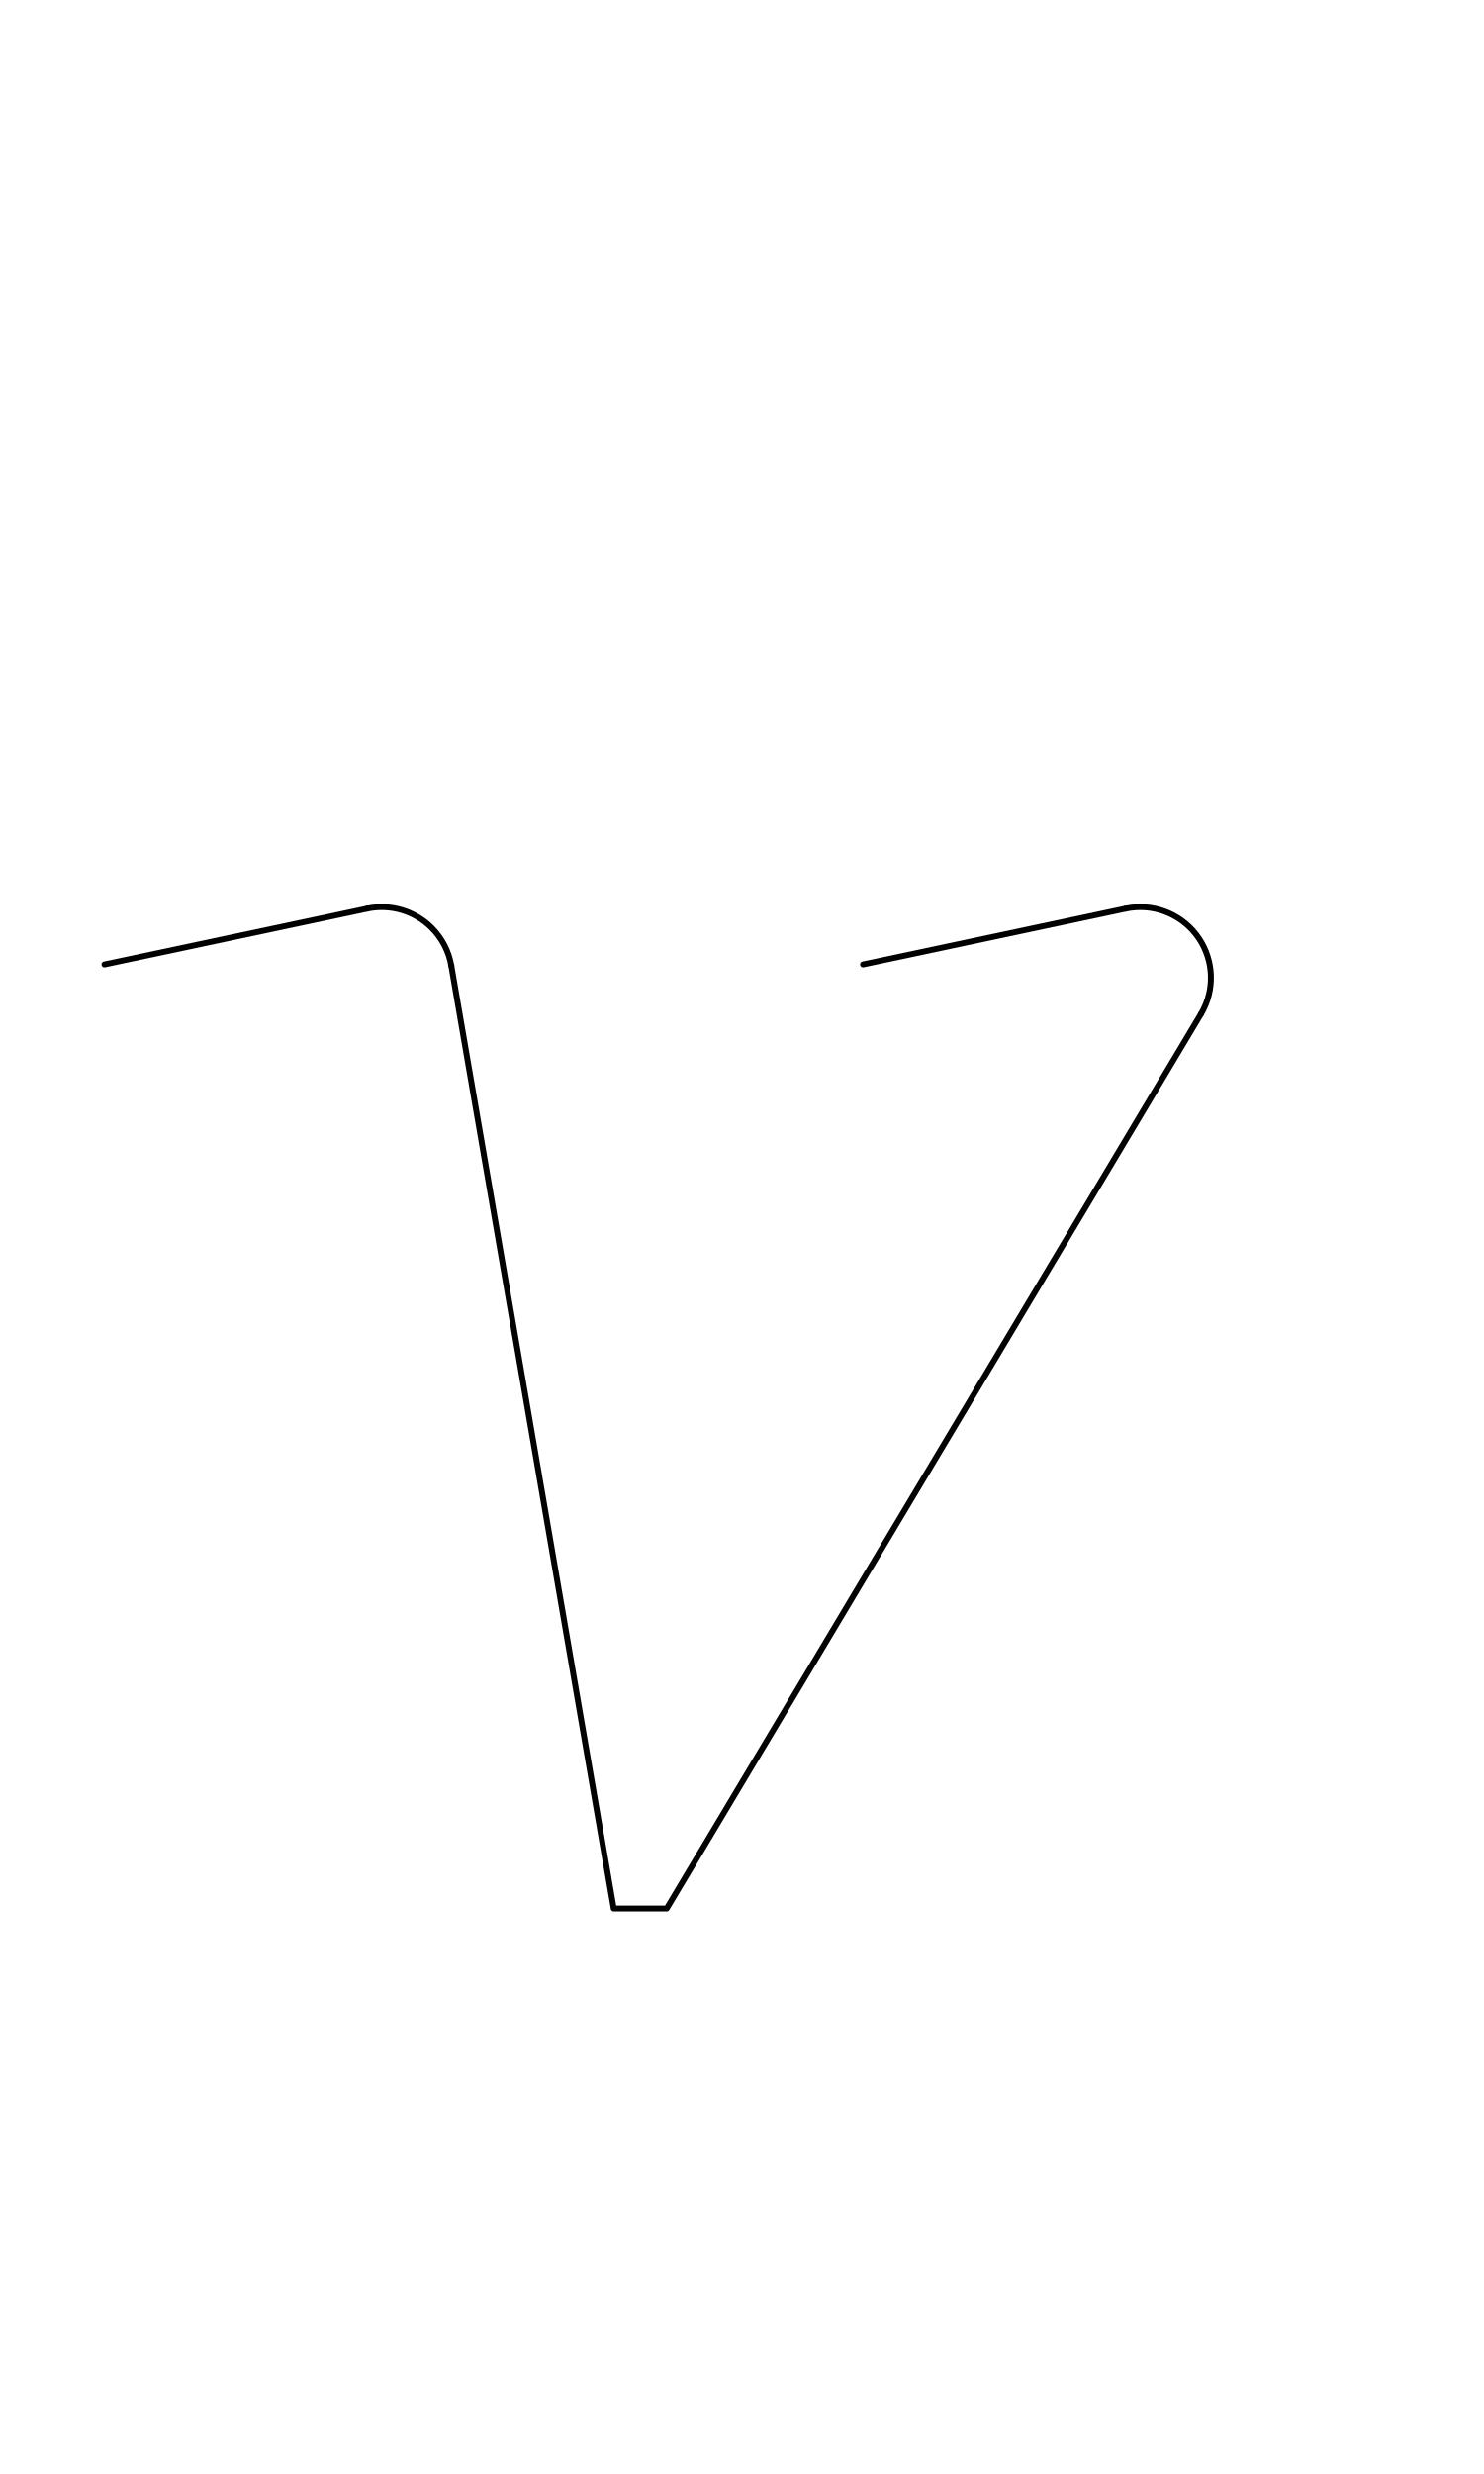
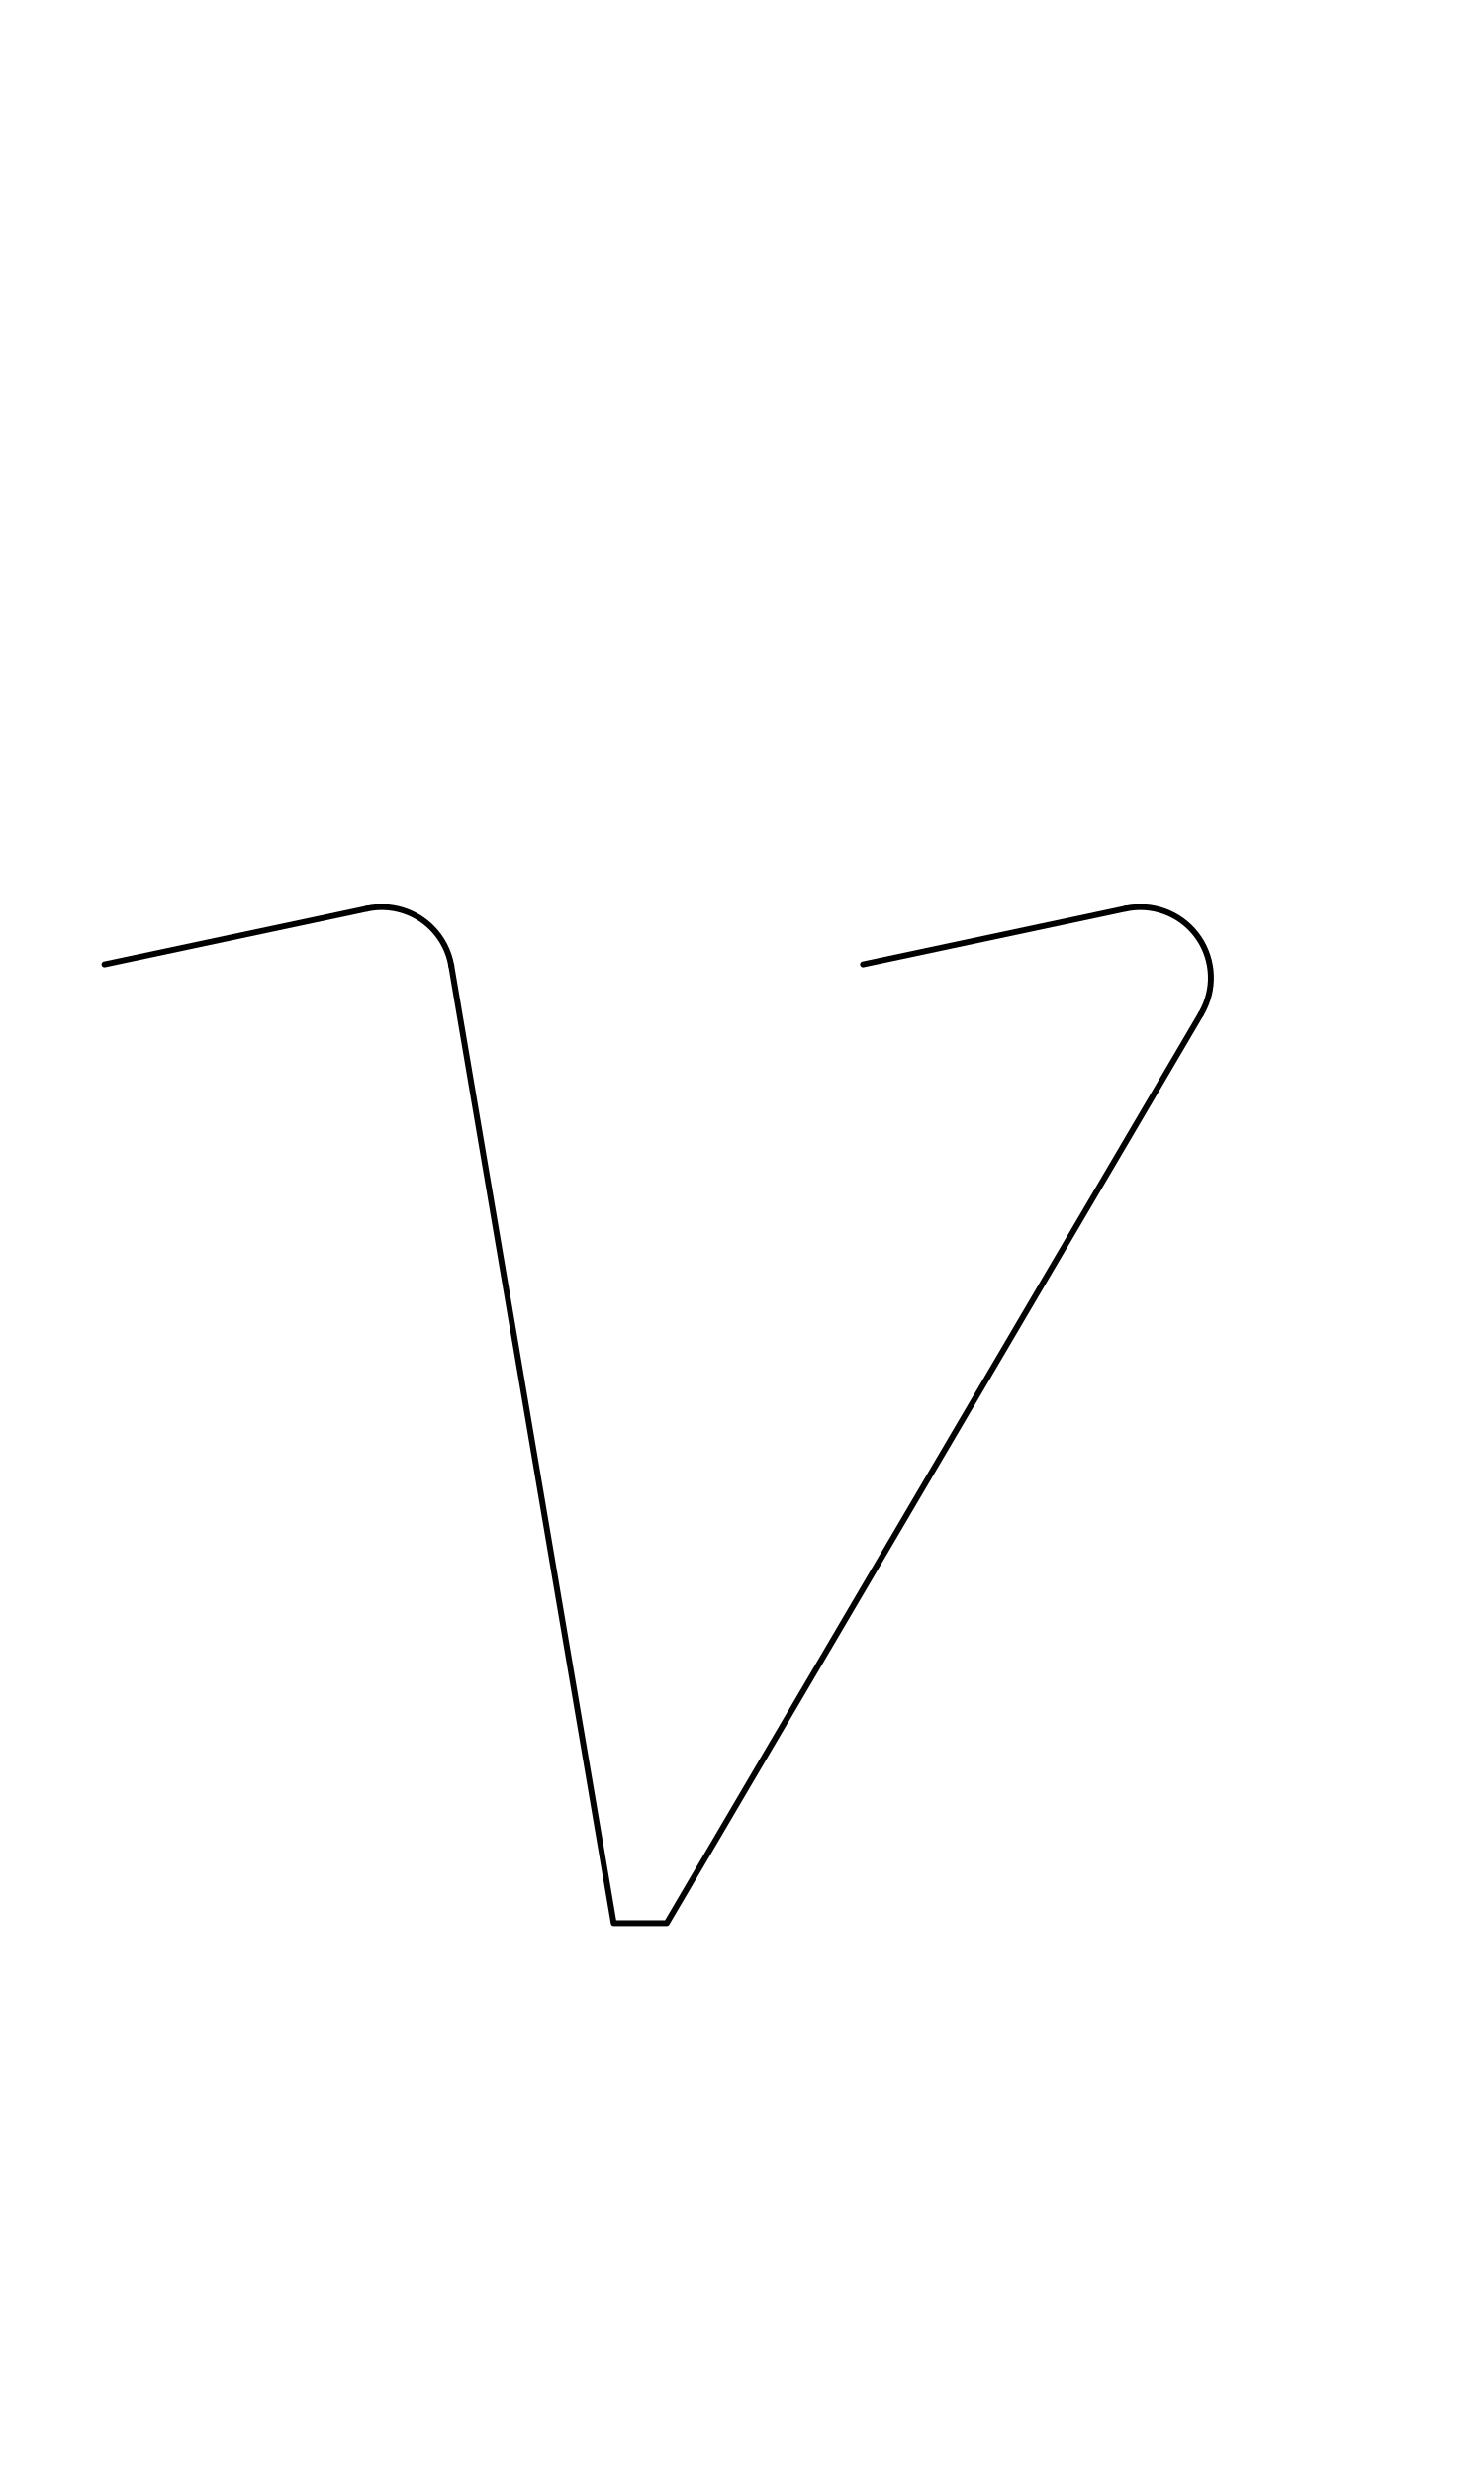
<svg xmlns="http://www.w3.org/2000/svg" width="1008" height="1680" viewBox="0 0 63 105" version="1.1" id="svg5" xml:space="preserve">
  <defs id="defs2" />
  <g id="layer3" style="display:inline;opacity:1;stroke-width:0.024;stroke-dasharray:none" transform="matrix(126.1257,-0.3145747,0.3145747,126.1257,-32027.321,-34096.903)" />
  <g id="layer2" style="display:inline" />
  <g id="layer1" style="display:inline">
-     <path style="fill:none;stroke:#030303;stroke-width:0.25;stroke-linecap:round;stroke-linejoin:round" d="M 19.16,40.991 26.054,81 h 2.25 L 50.982,43.039" id="path3083" />
+     <path style="fill:none;stroke:#030303;stroke-width:0.25;stroke-linecap:round;stroke-linejoin:round" d="M 19.16,40.991 26.054,81.625 h 2.25 L 50.982,43.039" id="path3083" />
    <path id="path7417" style="display:inline;fill:none;stroke:#000000;stroke-width:0.25;stroke-linecap:round;stroke-linejoin:round;stroke-dasharray:none;paint-order:markers fill stroke" d="m 15.58,38.566 v 0 c 0.994,-0.211 2.027,0.095 2.745,0.813 0.438,0.438 0.73,1.001 0.835,1.612" />
    <path style="display:inline;fill:none;stroke:#000000;stroke-width:0.25;stroke-linecap:round;stroke-linejoin:round;stroke-dasharray:none;paint-order:markers fill stroke" d="M 4.435,40.934 15.58,38.566" id="path3179" />
    <path id="path7417-3" style="display:inline;fill:none;stroke:#000000;stroke-width:0.25;stroke-linecap:round;stroke-linejoin:round;stroke-dasharray:none;paint-order:markers fill stroke" d="m 47.783,38.566 v 0 c 1.122,-0.238 2.282,0.184 2.988,1.087 0.706,0.904 0.835,2.131 0.332,3.162 -0.037,0.076 -0.077,0.151 -0.121,0.223" />
    <path style="display:inline;fill:none;stroke:#000000;stroke-width:0.25;stroke-linecap:round;stroke-linejoin:round;stroke-dasharray:none;paint-order:markers fill stroke" d="m 36.638,40.934 11.145,-2.369" id="path3179-6" />
  </g>
</svg>
